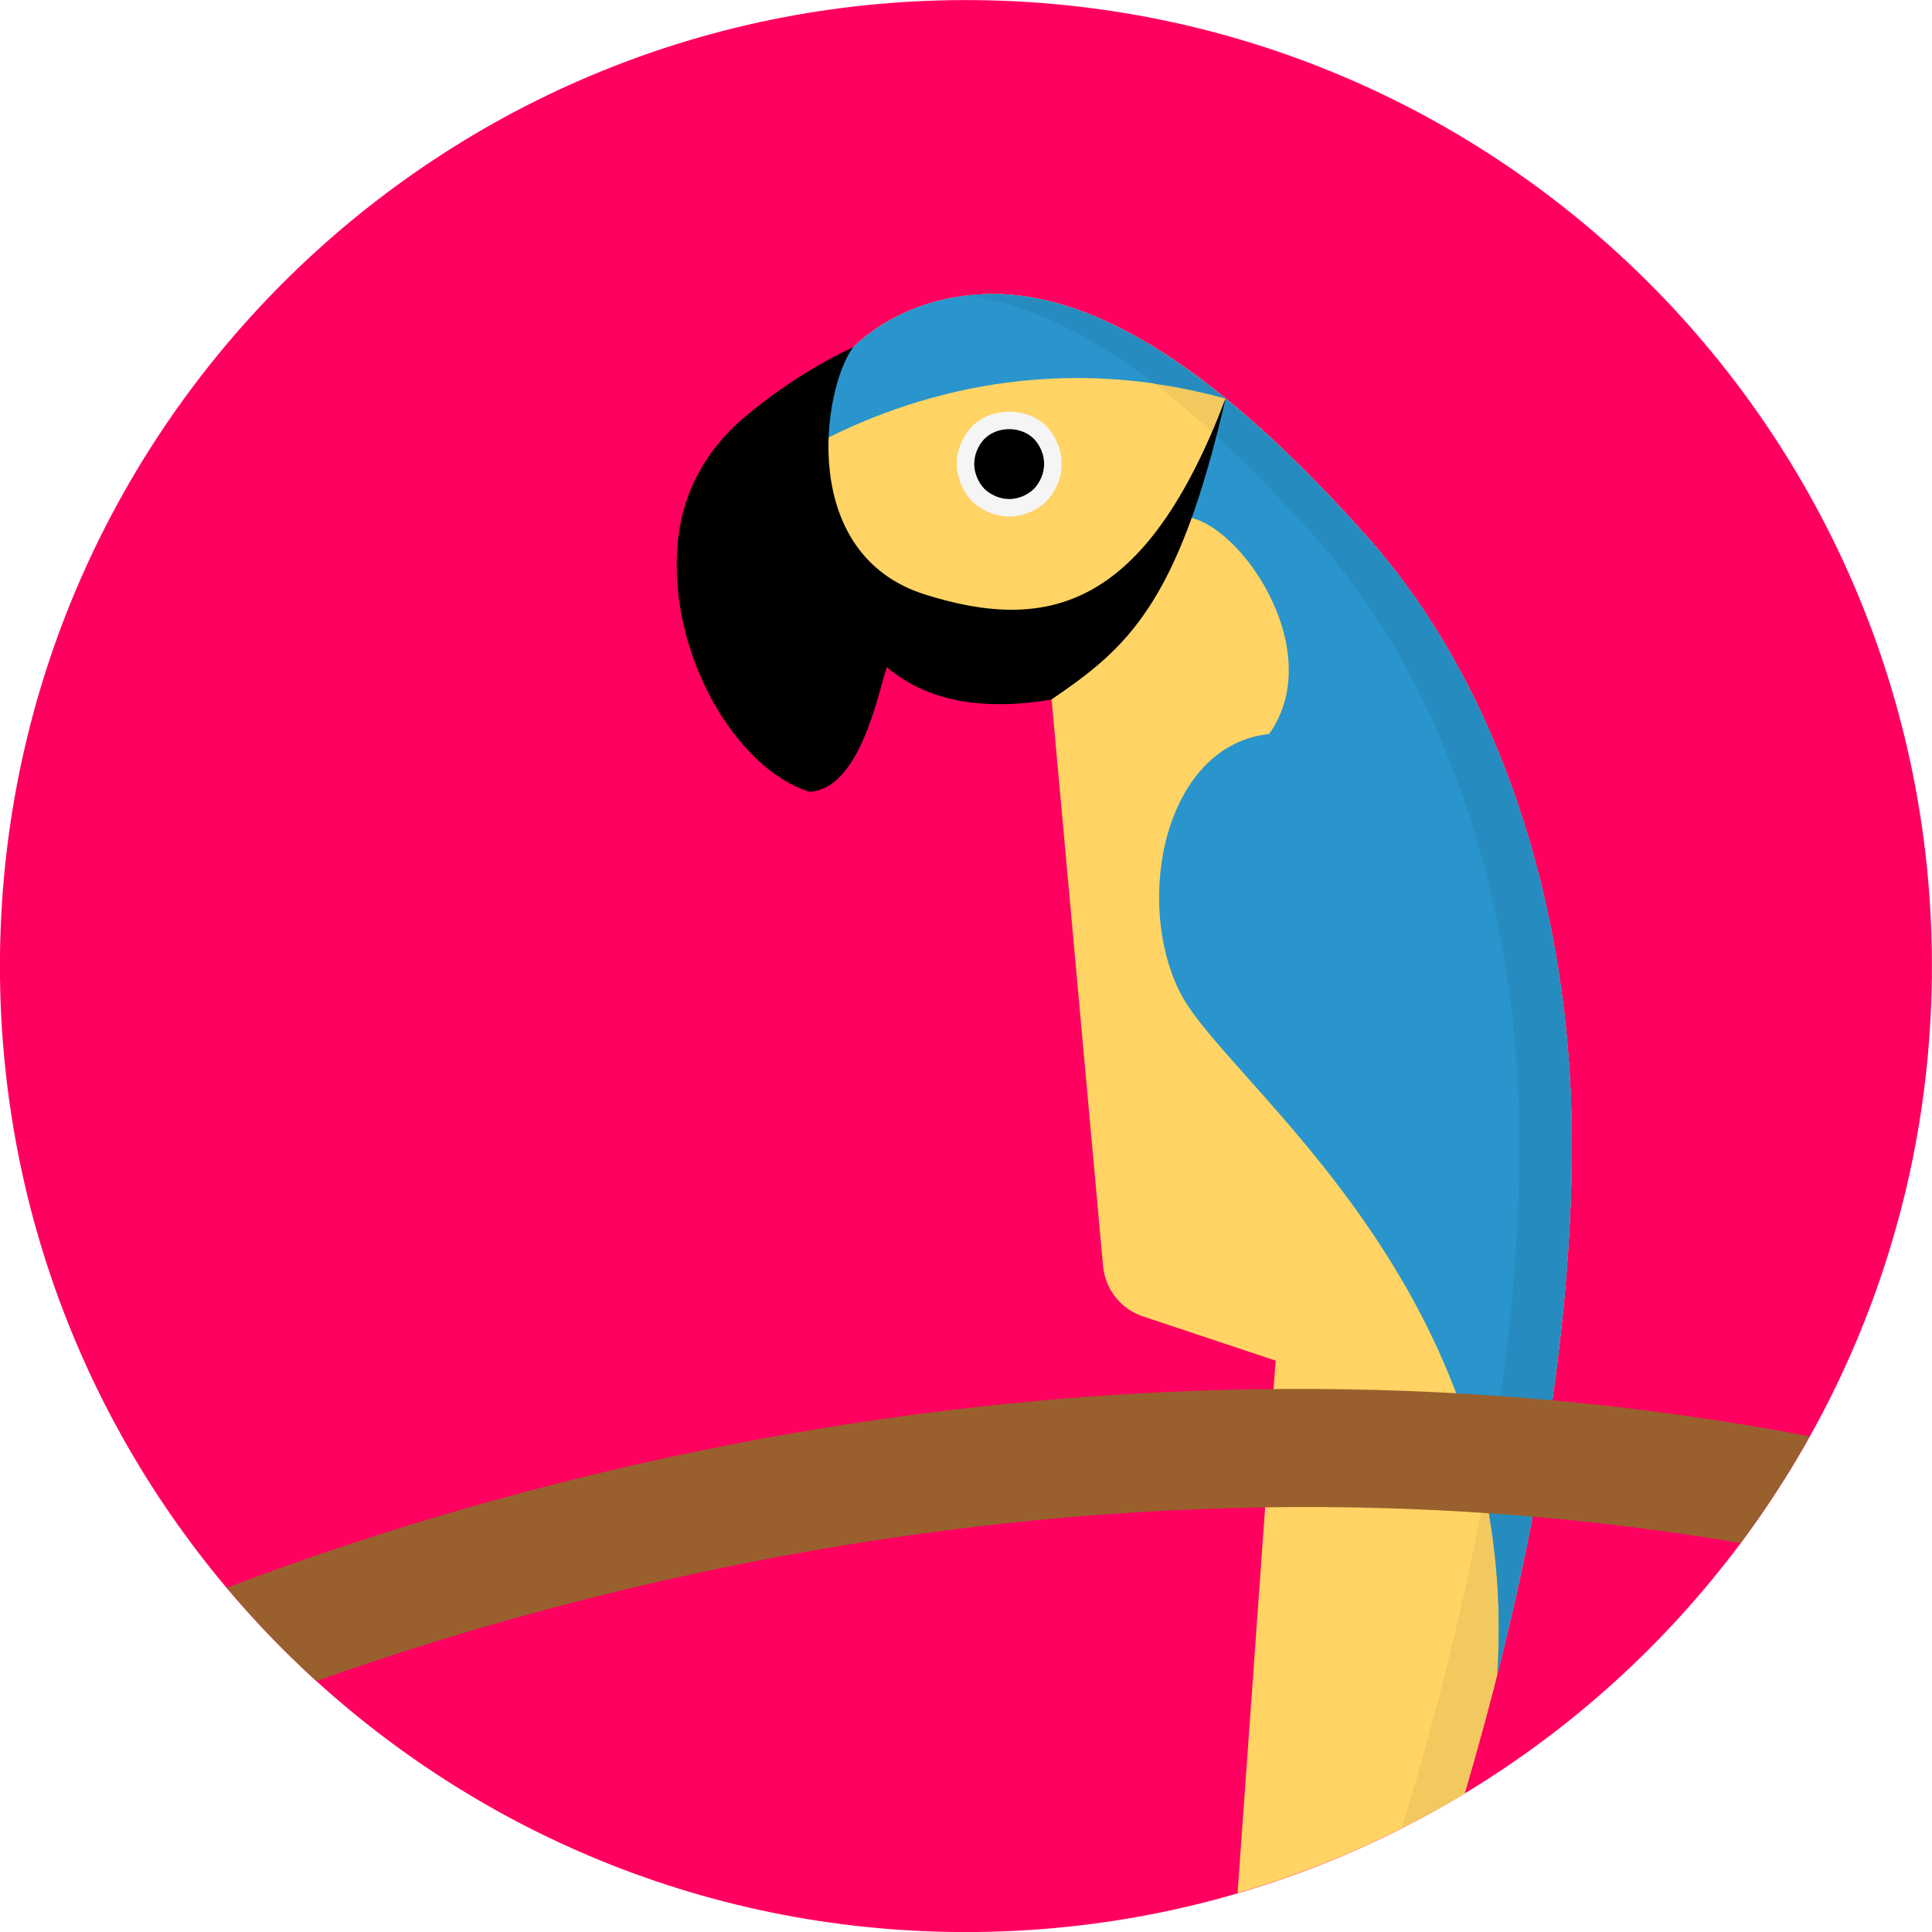
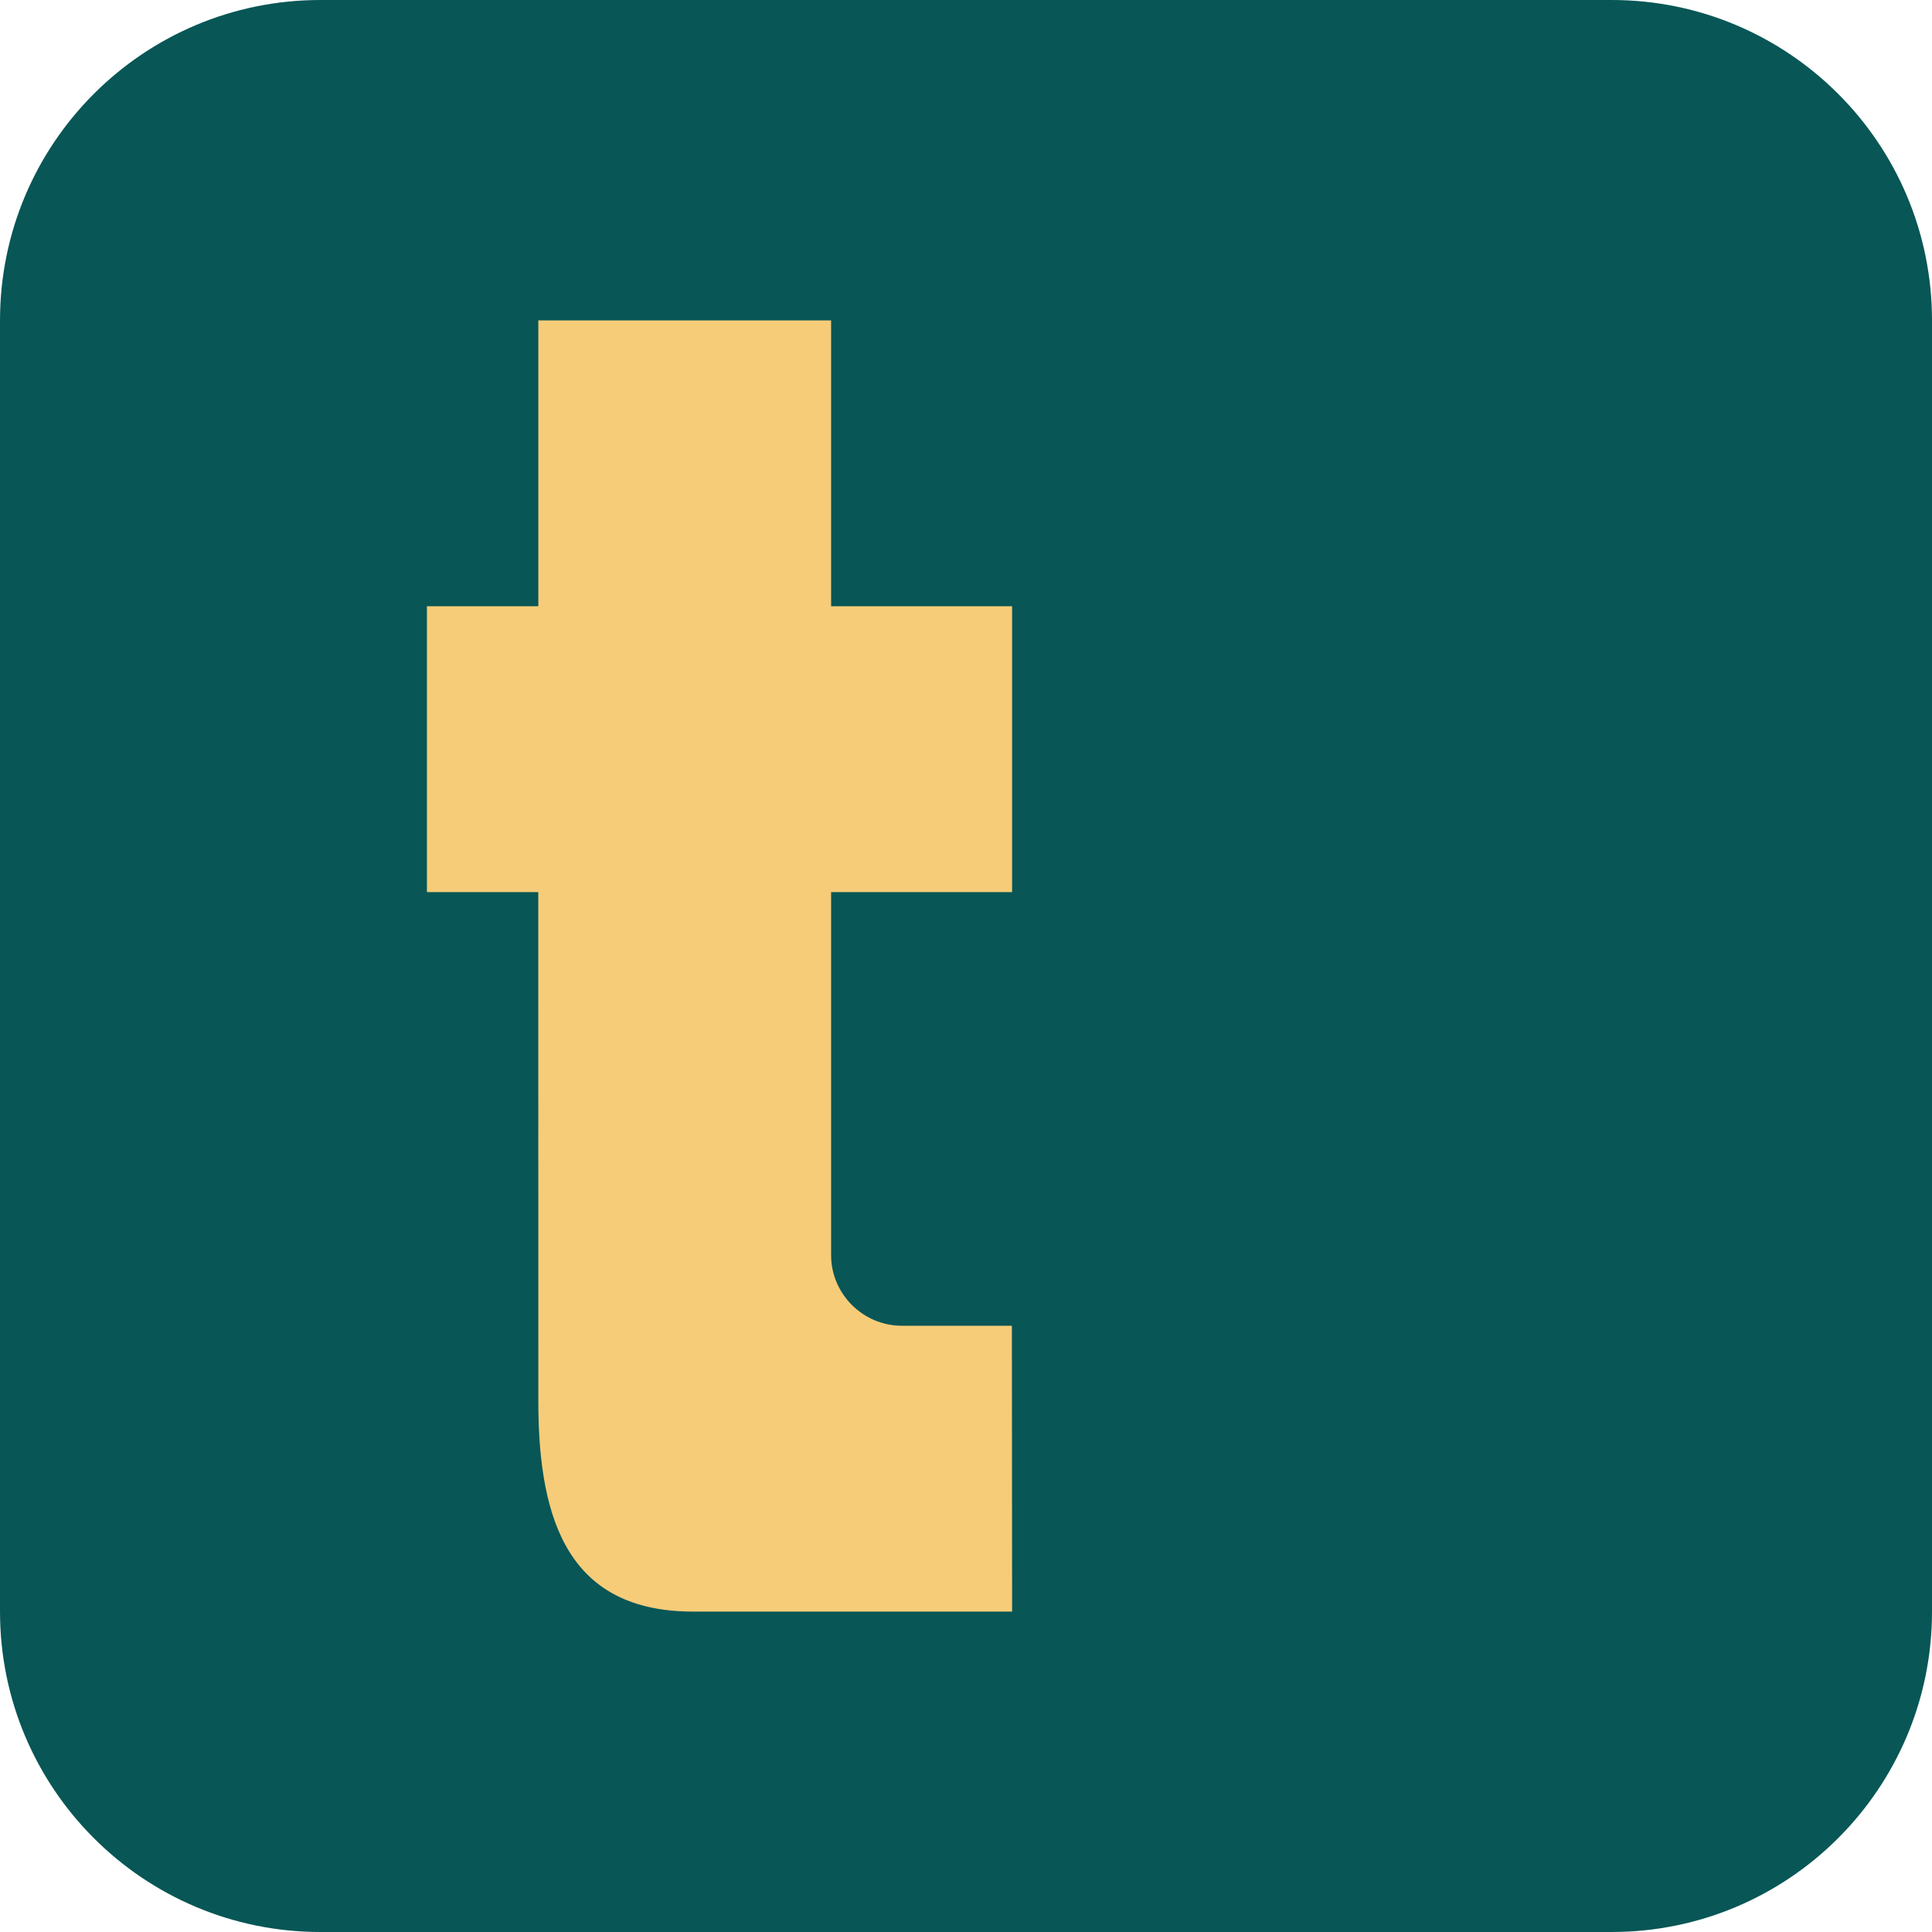
- <svg xmlns="http://www.w3.org/2000/svg" width="20.926mm" height="20.926mm" version="1.1" viewBox="0 0 20.926 20.926">
-   <g transform="translate(-18.547 -144.56)">
-     <g transform="matrix(.036469 0 0 .036469 31.863 146.68)">
-       <rect x="-1838.5" y="-1560.7" width="2996.3" height="1103.3" fill="#ffd42a" />
-       <rect x="-365.84" y="-99.04" width="2568.9" height="655.66" fill-opacity="0" />
-       <g stroke-width="1.121">
-         <circle cx="-78.251" cy="228.79" r="286.9" fill="#ff0060" />
-         <path d="m40.72 101.04c-43.112-48.334-79.428-71.852-111.01-71.852-31.604 0-54.355 21.755-54.355 43.376 0 69.059 40.561 76.509 58.013 76.509 4.788 0 9.405-0.489 13.659-1.255l15.444 170.07c0.641 6.899 5.281 12.767 11.839 14.955l39.418 13.135-11.306 158.14c23.921-6.998 46.568-16.972 67.458-29.587 16.457-55.964 31.824-126.11 31.824-193.04 0-71.211-22.235-136.98-60.985-180.45z" fill="#ffd464" />
-         <path d="m40.707 101.05c-43.107-48.334-79.428-71.847-111.01-71.847-2.694 0-5.294 0.211-7.845 0.502 29.748 3.488 63.635 26.897 103.28 71.345 38.746 43.471 60.985 109.24 60.985 180.45 0 71.085-17.331 145.81-34.899 203.3 6.339-3.214 12.579-6.599 18.635-10.257 16.457-55.969 31.824-126.11 31.824-193.05 0.018-71.206-22.222-136.98-60.972-180.45z" fill="#f2c95f" />
-         <path d="m79.564 439.12c12.328-48.684 22.132-104.18 22.132-157.62 0-71.206-22.24-136.98-60.985-180.45-14.717-16.501-28.619-30.035-41.834-40.812l-13.471 35.088c15.995-0.87 44.551 39.104 26.382 64.536-31.134 3.371-40.225 49.652-26.382 76.899 13.83 27.247 101.62 87.784 94.158 202.36z" fill="#2995cc" />
-         <path d="m28.572 87.959c-2.941-3.062-5.855-6.021-8.728-8.836-0.282-0.291-0.587-0.592-0.87-0.883-6.854-6.662-13.538-12.637-20.038-17.945-0.022-0.018-0.04-0.036-0.063-0.058l-3.878 10.095c9.674 8.8 19.707 19.003 30.152 30.717 38.746 43.471 60.985 109.24 60.985 180.45 0 34.46-4.088 69.763-10.279 103.55 3.447 16.533 4.994 34.491 3.721 54.077 1.457-5.752 2.878-11.611 4.241-17.533 0.175-0.776 0.35-1.56 0.533-2.336 1.322-5.787 2.609-11.629 3.828-17.537 0.018-0.108 0.054-0.211 0.072-0.309 1.215-5.895 2.349-11.866 3.452-17.882 0.206-1.13 0.403-2.282 0.61-3.42 1.027-5.761 1.981-11.561 2.869-17.403 0.045-0.256 0.085-0.498 0.117-0.758 0.883-5.949 1.672-11.947 2.398-17.945 0.161-1.367 0.318-2.726 0.475-4.093 0.654-5.814 1.26-11.651 1.753-17.47 0.027-0.247 0.058-0.471 0.081-0.726 0.48-5.953 0.843-11.916 1.13-17.869 0.072-1.448 0.126-2.9 0.184-4.362 0.238-6.007 0.403-12.005 0.403-17.967 0-71.206-22.24-136.98-60.985-180.45-3.367-3.775-6.675-7.343-9.961-10.808-0.762-0.789-1.479-1.538-2.201-2.3z" fill="#268cbf" />
-         <path d="m-1.132 60.237c-25.499-20.778-48.366-31.048-69.171-31.048-31.6 0-54.355 21.755-54.355 43.376 0 0.744 0.031 1.426 0.045 2.156 25.449-13.96 69.794-29.408 123.48-14.484z" fill="#2995cc" />
-         <path d="m-78.103 29.7c-9e-3 0.004-0.027 0.004-0.036 0.004 17.138 2.013 35.666 10.674 55.852 26.117 6.863 0.986 13.915 2.403 21.155 4.416-9.445-7.702-18.537-13.933-27.287-18.77-0.251-0.134-0.493-0.269-0.744-0.403-2.623-1.421-5.214-2.708-7.778-3.878-0.264-0.121-0.524-0.256-0.798-0.372-5.402-2.407-10.665-4.209-15.802-5.478-0.646-0.157-1.269-0.287-1.914-0.426-1.901-0.426-3.779-0.753-5.644-1.018-0.677-0.094-1.367-0.206-2.031-0.278-2.416-0.273-4.801-0.444-7.173-0.444-1.524 0-3.003 0.094-4.483 0.193-1.112 0.108-2.219 0.215-3.317 0.336z" fill="#268cbf" />
-         <path d="m-297.78 413.44c8.253 9.804 17.116 19.084 26.592 27.7 87.206-31.053 245-71.184 423.04-40.969 7.518-10.073 14.341-20.688 20.5-31.721-203.87-38.665-380.89 10.983-470.13 44.99z" fill="#99602e" />
-         <path d="m-65.385 95.275c-4.044 0-8.105-1.73-11.059-4.541-2.811-2.977-4.519-7.052-4.519-11.127 0-4.071 1.708-8.127 4.519-11.118 5.769-5.796 16.345-5.796 22.11 0 2.802 2.99 4.523 7.047 4.523 11.118 0 4.075-1.721 8.15-4.523 11.127-2.959 2.811-7.011 4.541-11.05 4.541z" fill="#f5f5f5" />
-       </g>
-       <g>
-         <g transform="matrix(1.1207 0 0 1.1207 -365.16 -58.111)">
-           <path d="m267.48 132.23c-2.412 0-4.82-1.02-6.584-2.7-1.672-1.772-2.688-4.196-2.688-6.62 0-2.416 1.016-4.84 2.688-6.612 3.428-3.448 9.72-3.448 13.148 0 1.664 1.772 2.688 4.2 2.688 6.612 0 2.424-1.024 4.848-2.688 6.62-1.748 1.68-4.152 2.7-6.564 2.7z" />
-           <path d="m324.81 105.6c-21.144 55.584-46.948 62.188-79.56 51.96-33.772-10.584-27.288-54.3-19.204-65.48 0.048-0.036 0.084-0.084 0.128-0.128-7.92 3.74-18.036 9.544-28.568 18.348-10.708 8.916-16.94 20.688-18.036 34.04-2.416 29.4 15.784 59.584 35.016 65.476 13.056-0.756 17.86-24.724 20.416-33.02 10.896 9.02 22.836 9.804 30.508 9.804 4.268 0 9.388-0.572 13.168-1.252 20.072-13.644 33.62-25.272 46.132-79.748z" />
-         </g>
-         <rect x="257.17" y="-99.04" width="23.037" height="655.66" fill="#292929" />
-         <text transform="scale(1.0279 .97286)" x="310.002" y="75.624" fill="#292929" font-family="'URW Gothic'" font-size="338.71px" letter-spacing="0px" stroke-width="8.468" word-spacing="0px" style="font-feature-settings:normal;font-variant-caps:normal;font-variant-ligatures:normal;font-variant-numeric:normal;line-height:1.25" xml:space="preserve">
-           <tspan x="310.002" y="75.624" dy="69.842" style="font-feature-settings:normal;font-variant-caps:normal;font-variant-ligatures:normal;font-variant-numeric:normal;line-height:0">Tortuga</tspan>
-           <tspan x="310.002" y="499.017" style="font-feature-settings:normal;font-variant-caps:normal;font-variant-ligatures:normal;font-variant-numeric:normal;line-height:0">Webdesign</tspan>
-         </text>
-       </g>
-     </g>
+ <svg xmlns="http://www.w3.org/2000/svg" width="180mm" height="180mm" viewBox="0 0 180 180" version="1.1" id="svg8244">
+   <defs id="defs8238" />
+   <g id="layer1" transform="translate(826.6414,297.688)">
+     <rect style="opacity:1;fill:#085656;fill-opacity:1;stroke-width:22.491;stroke-linecap:round;stroke-linejoin:round" id="rect1810" width="180" height="180" x="-826.641" y="-297.688" ry="29.851" />
+     <path style="fill:#f6cc79;fill-opacity:1;stroke:none;stroke-width:0.262" d="m -776.487,-241.205 v -26.632 h 27.278 v 26.632 l 16.863,-5e-5 v 26.632 l -16.863,3e-5 v 33.832 c 0,3.601 2.969,6.571 6.601,6.571 l 10.242,-4e-5 0.021,26.632 h -29.685 c -11.426,0 -14.456,-8.132 -14.456,-19.558 l -0.005,-47.476 -10.375,-4e-5 v -26.632 z" id="rect1435" />
  </g>
</svg>
